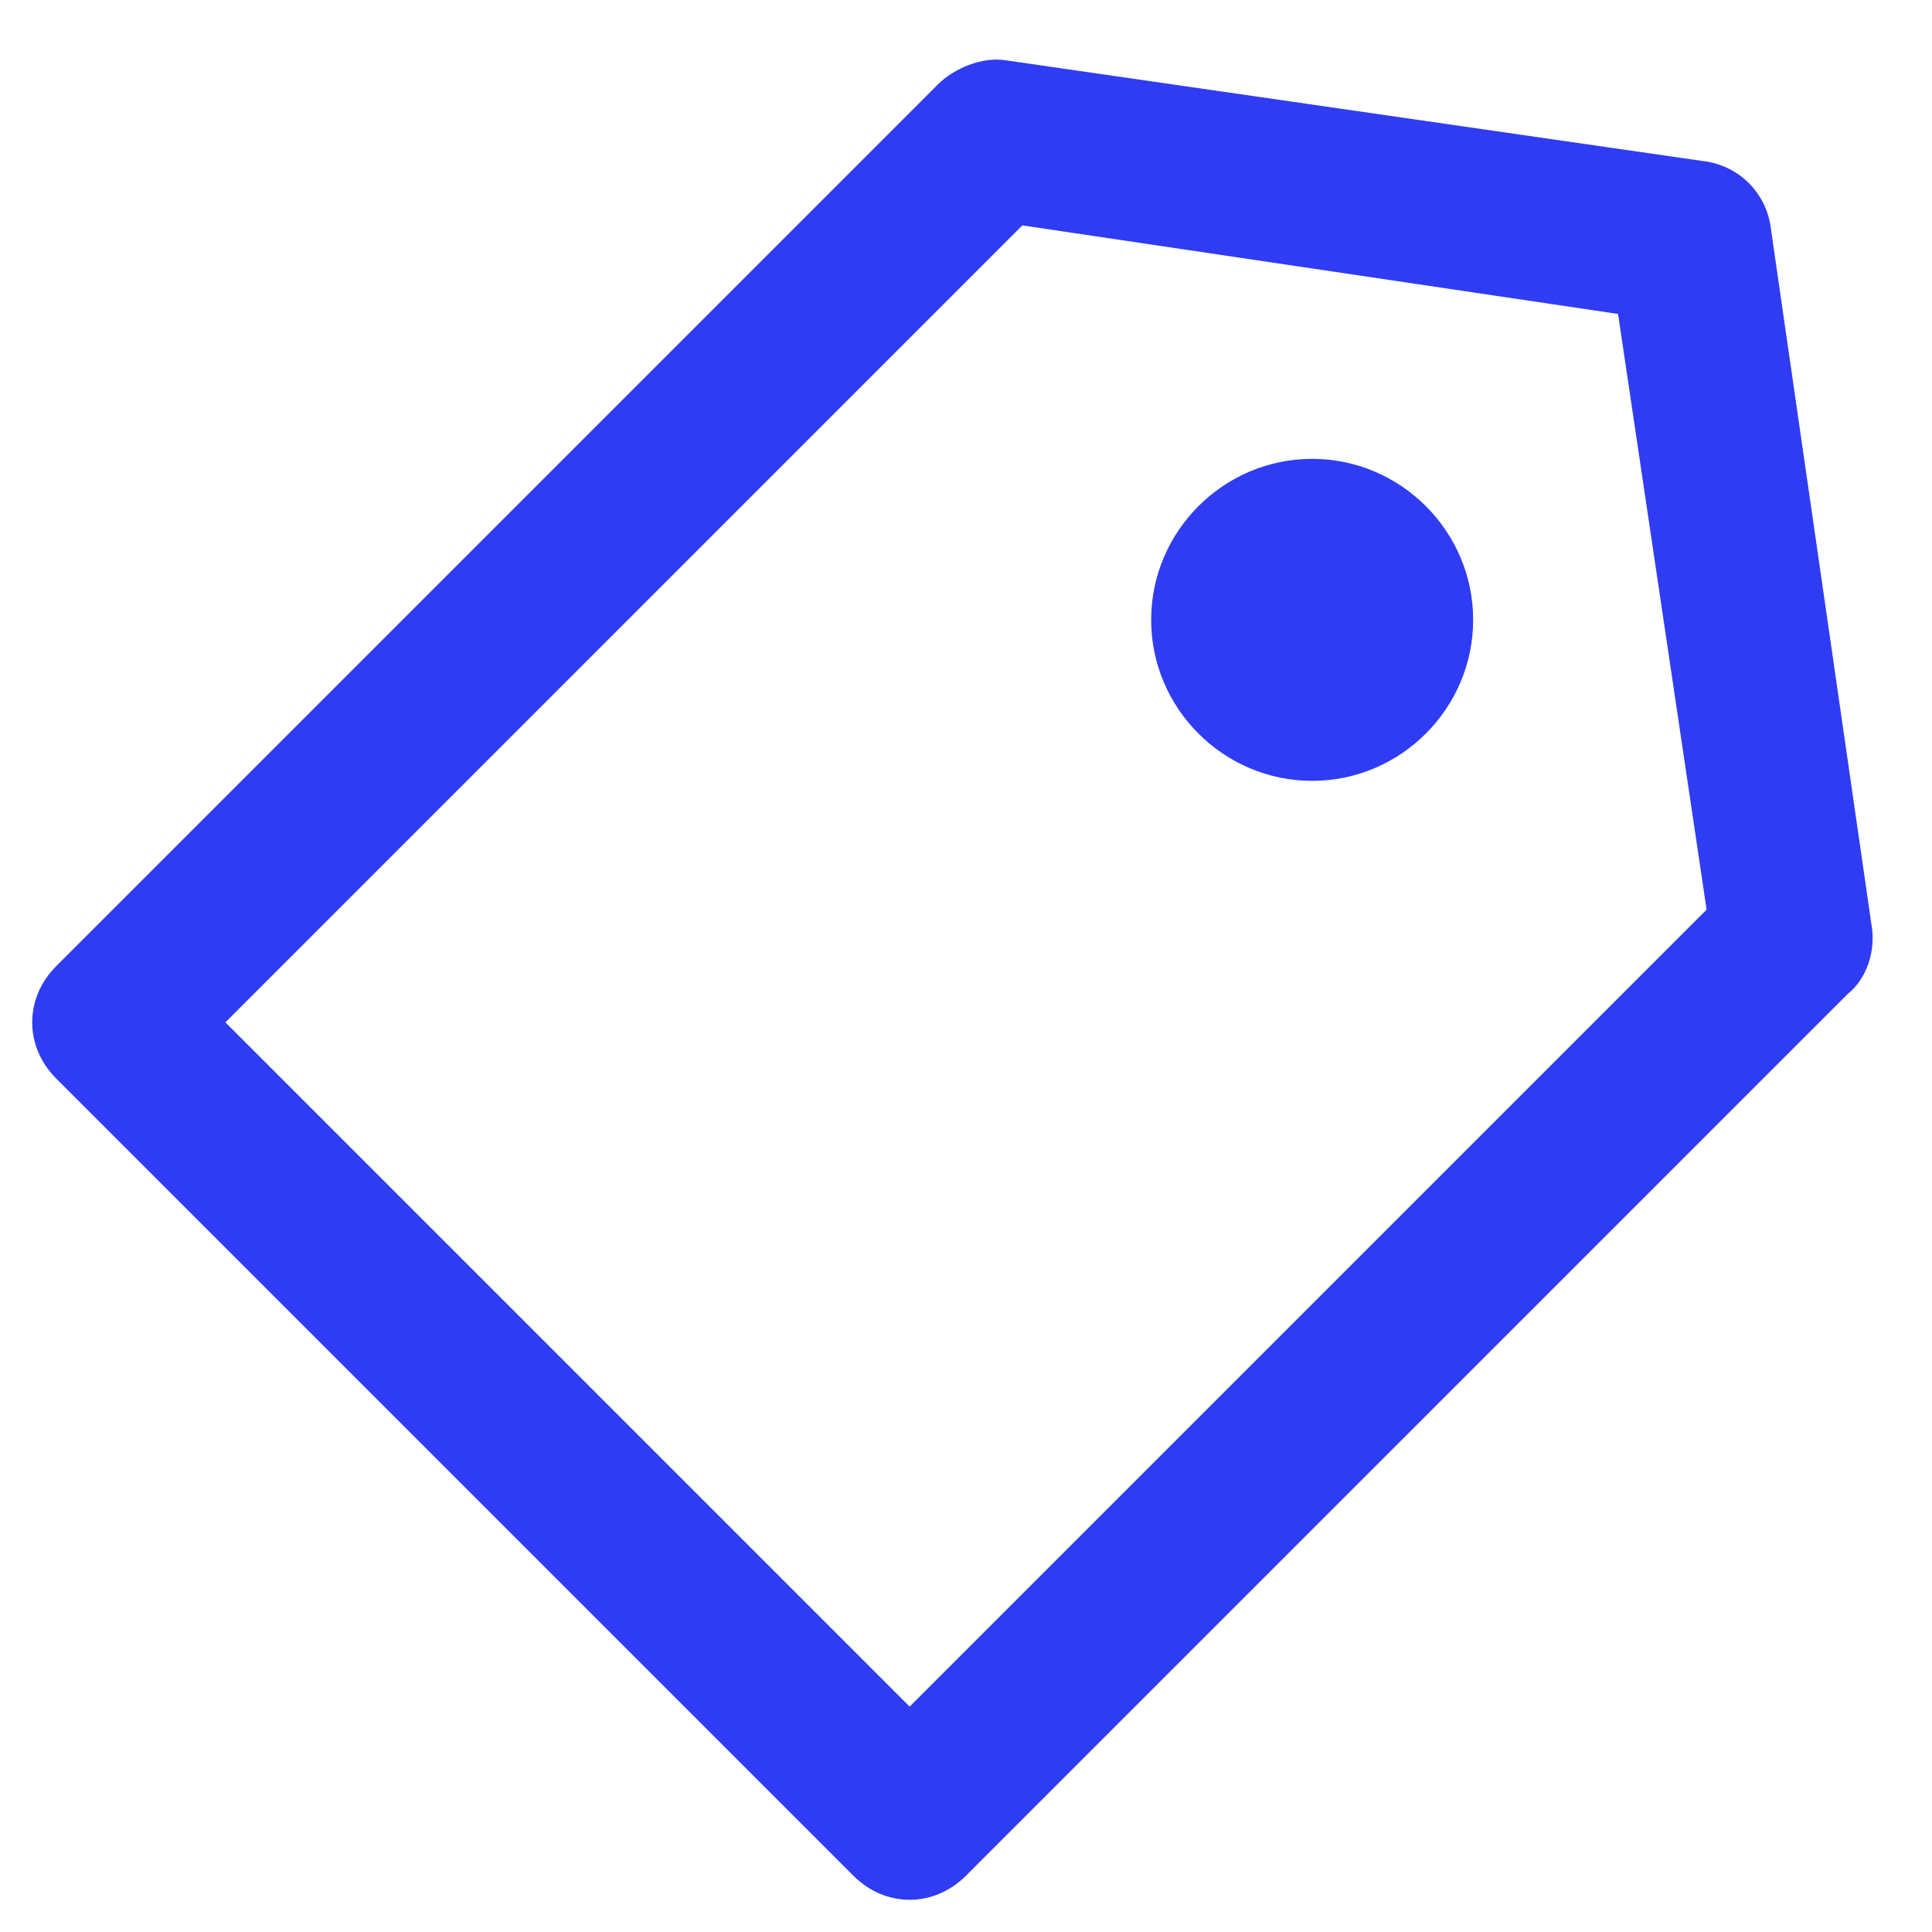
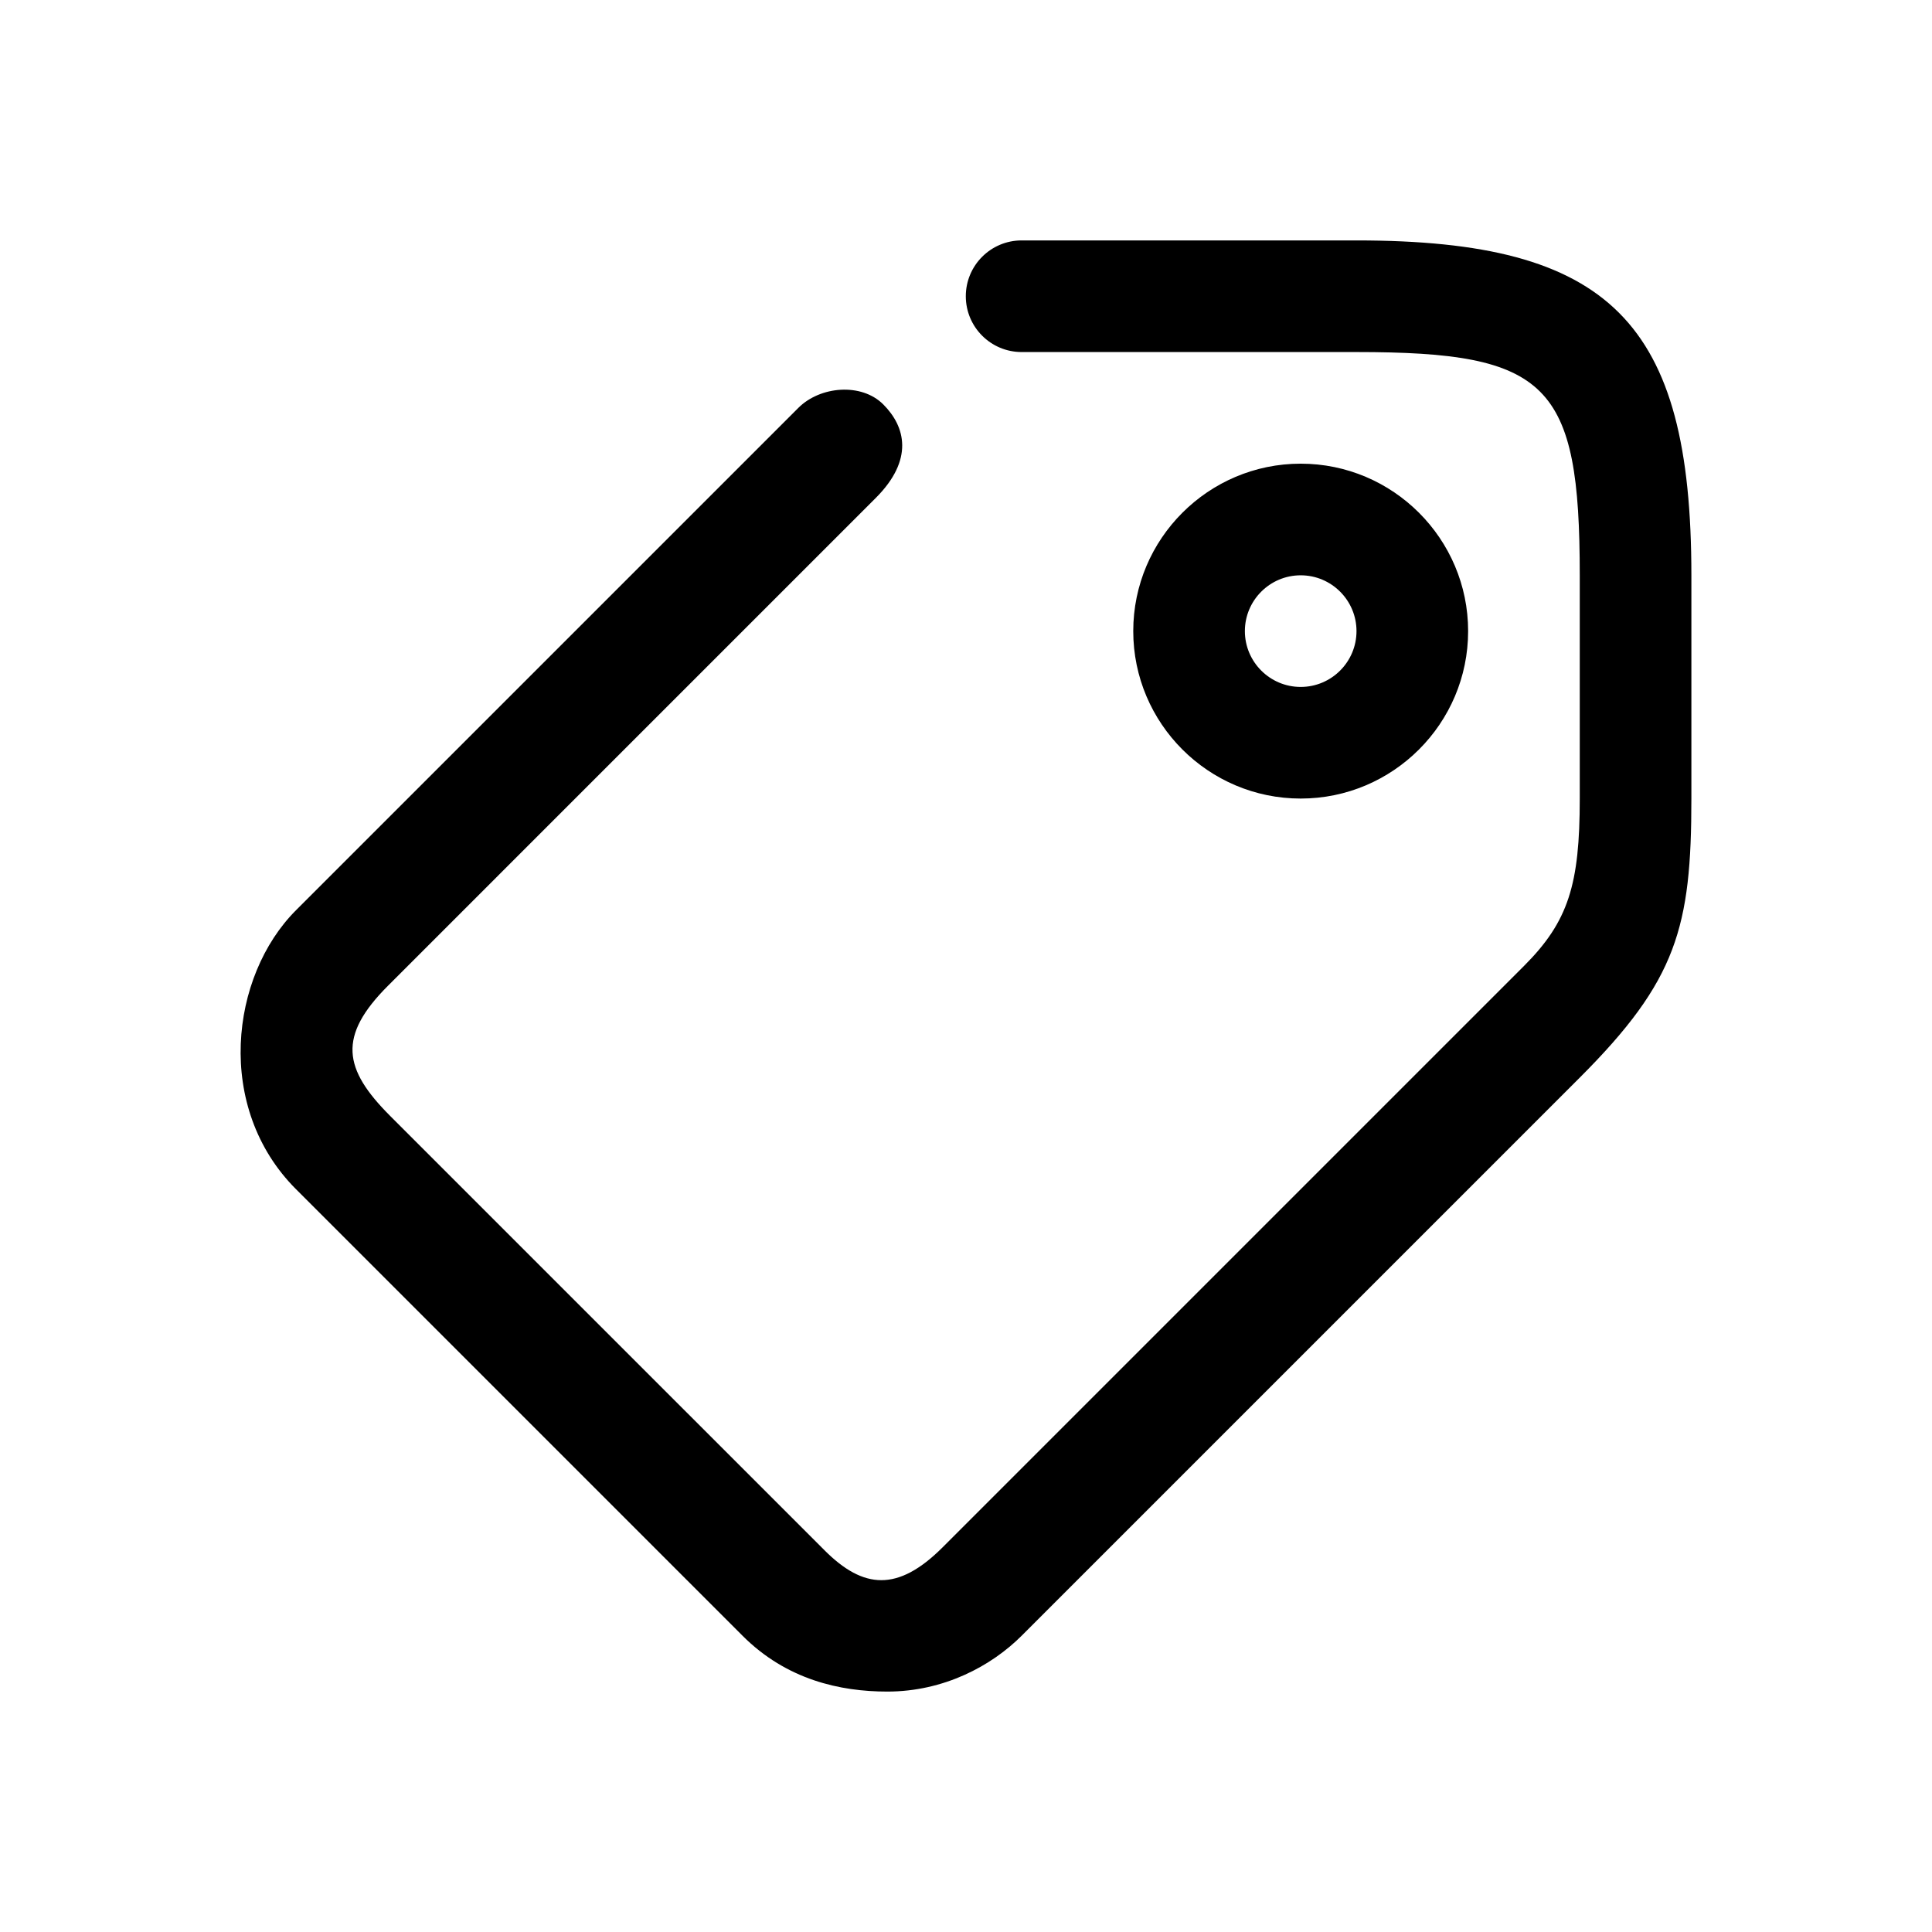
- <svg xmlns="http://www.w3.org/2000/svg" t="1598340614131" class="icon" viewBox="0 0 1024 1024" version="1.1" p-id="2122" width="200" height="200">
+ <svg xmlns="http://www.w3.org/2000/svg" t="1598348147507" class="icon" viewBox="0 0 1024 1024" version="1.1" p-id="3817" width="200" height="200">
  <defs>
    <style type="text/css" />
  </defs>
-   <path d="M695.467 413.867c46.933 0 85.333-38.4 85.333-85.333s-38.4-85.333-85.333-85.333-85.333 38.4-85.333 85.333 38.4 85.333 85.333 85.333" fill="#2F3CF4" p-id="2123" />
-   <path d="M452.267 994.133L29.867 571.733c-17.067-17.067-17.067-42.667 0-59.733L497.067 44.8c8.533-8.533 23.467-14.933 36.267-12.8L902.4 85.333c19.2 2.133 34.133 17.067 36.267 36.267L992 490.667c2.133 12.8-2.133 27.733-12.8 36.267L512 994.133c-8.533 8.533-19.2 12.8-29.867 12.8-10.667 0-21.333-4.267-29.867-12.8z m89.6-874.667L119.467 541.867l362.667 362.667 422.4-422.4-46.933-315.733-315.733-46.933z" fill="#2F3CF4" p-id="2124" />
+   <path d="M470.306 896.571c-24.998 0-53.399-6.243-76.736-29.585l-236.66-236.66c-43.221-43.22-34.906-113.006 0-147.912l266.239-266.238c11.569-11.569 33.43-13.402 44.995-1.837 11.776 11.776 16.332 29.291-3.995 49.613l-258.456 258.462c-26.804 26.798-23.816 44.136 1.151 69.103l230.181 230.178c20.561 20.561 38.811 22.19 62.625-1.626L807.72 512.001c23.576-23.577 29.585-43.13 29.585-88.748L837.305 304.925c0-101.734-16.598-118.333-118.333-118.333L541.482 186.592c-16.332 0-29.585-13.253-29.585-29.579 0-16.332 13.253-29.585 29.585-29.585l177.49 0c134.366 0 177.497 43.13 177.497 177.497l0 118.327c0 68.155-7.634 96.38-59.163 147.912L541.482 866.986C525.534 882.93 500.332 896.571 470.306 896.571zM689.394 304.925c-16.332 0-29.585 13.279-29.585 29.579 0 16.3 13.253 29.585 29.585 29.585 16.326 0 29.579-13.285 29.579-29.585C718.973 318.204 705.719 304.925 689.394 304.925zM689.394 423.252c-48.931 0-88.748-39.817-88.748-88.748 0-48.926 39.817-88.748 88.748-88.748 48.925 0 88.742 39.822 88.742 88.748C778.136 383.435 738.318 423.252 689.394 423.252z" p-id="3818" />
</svg>
